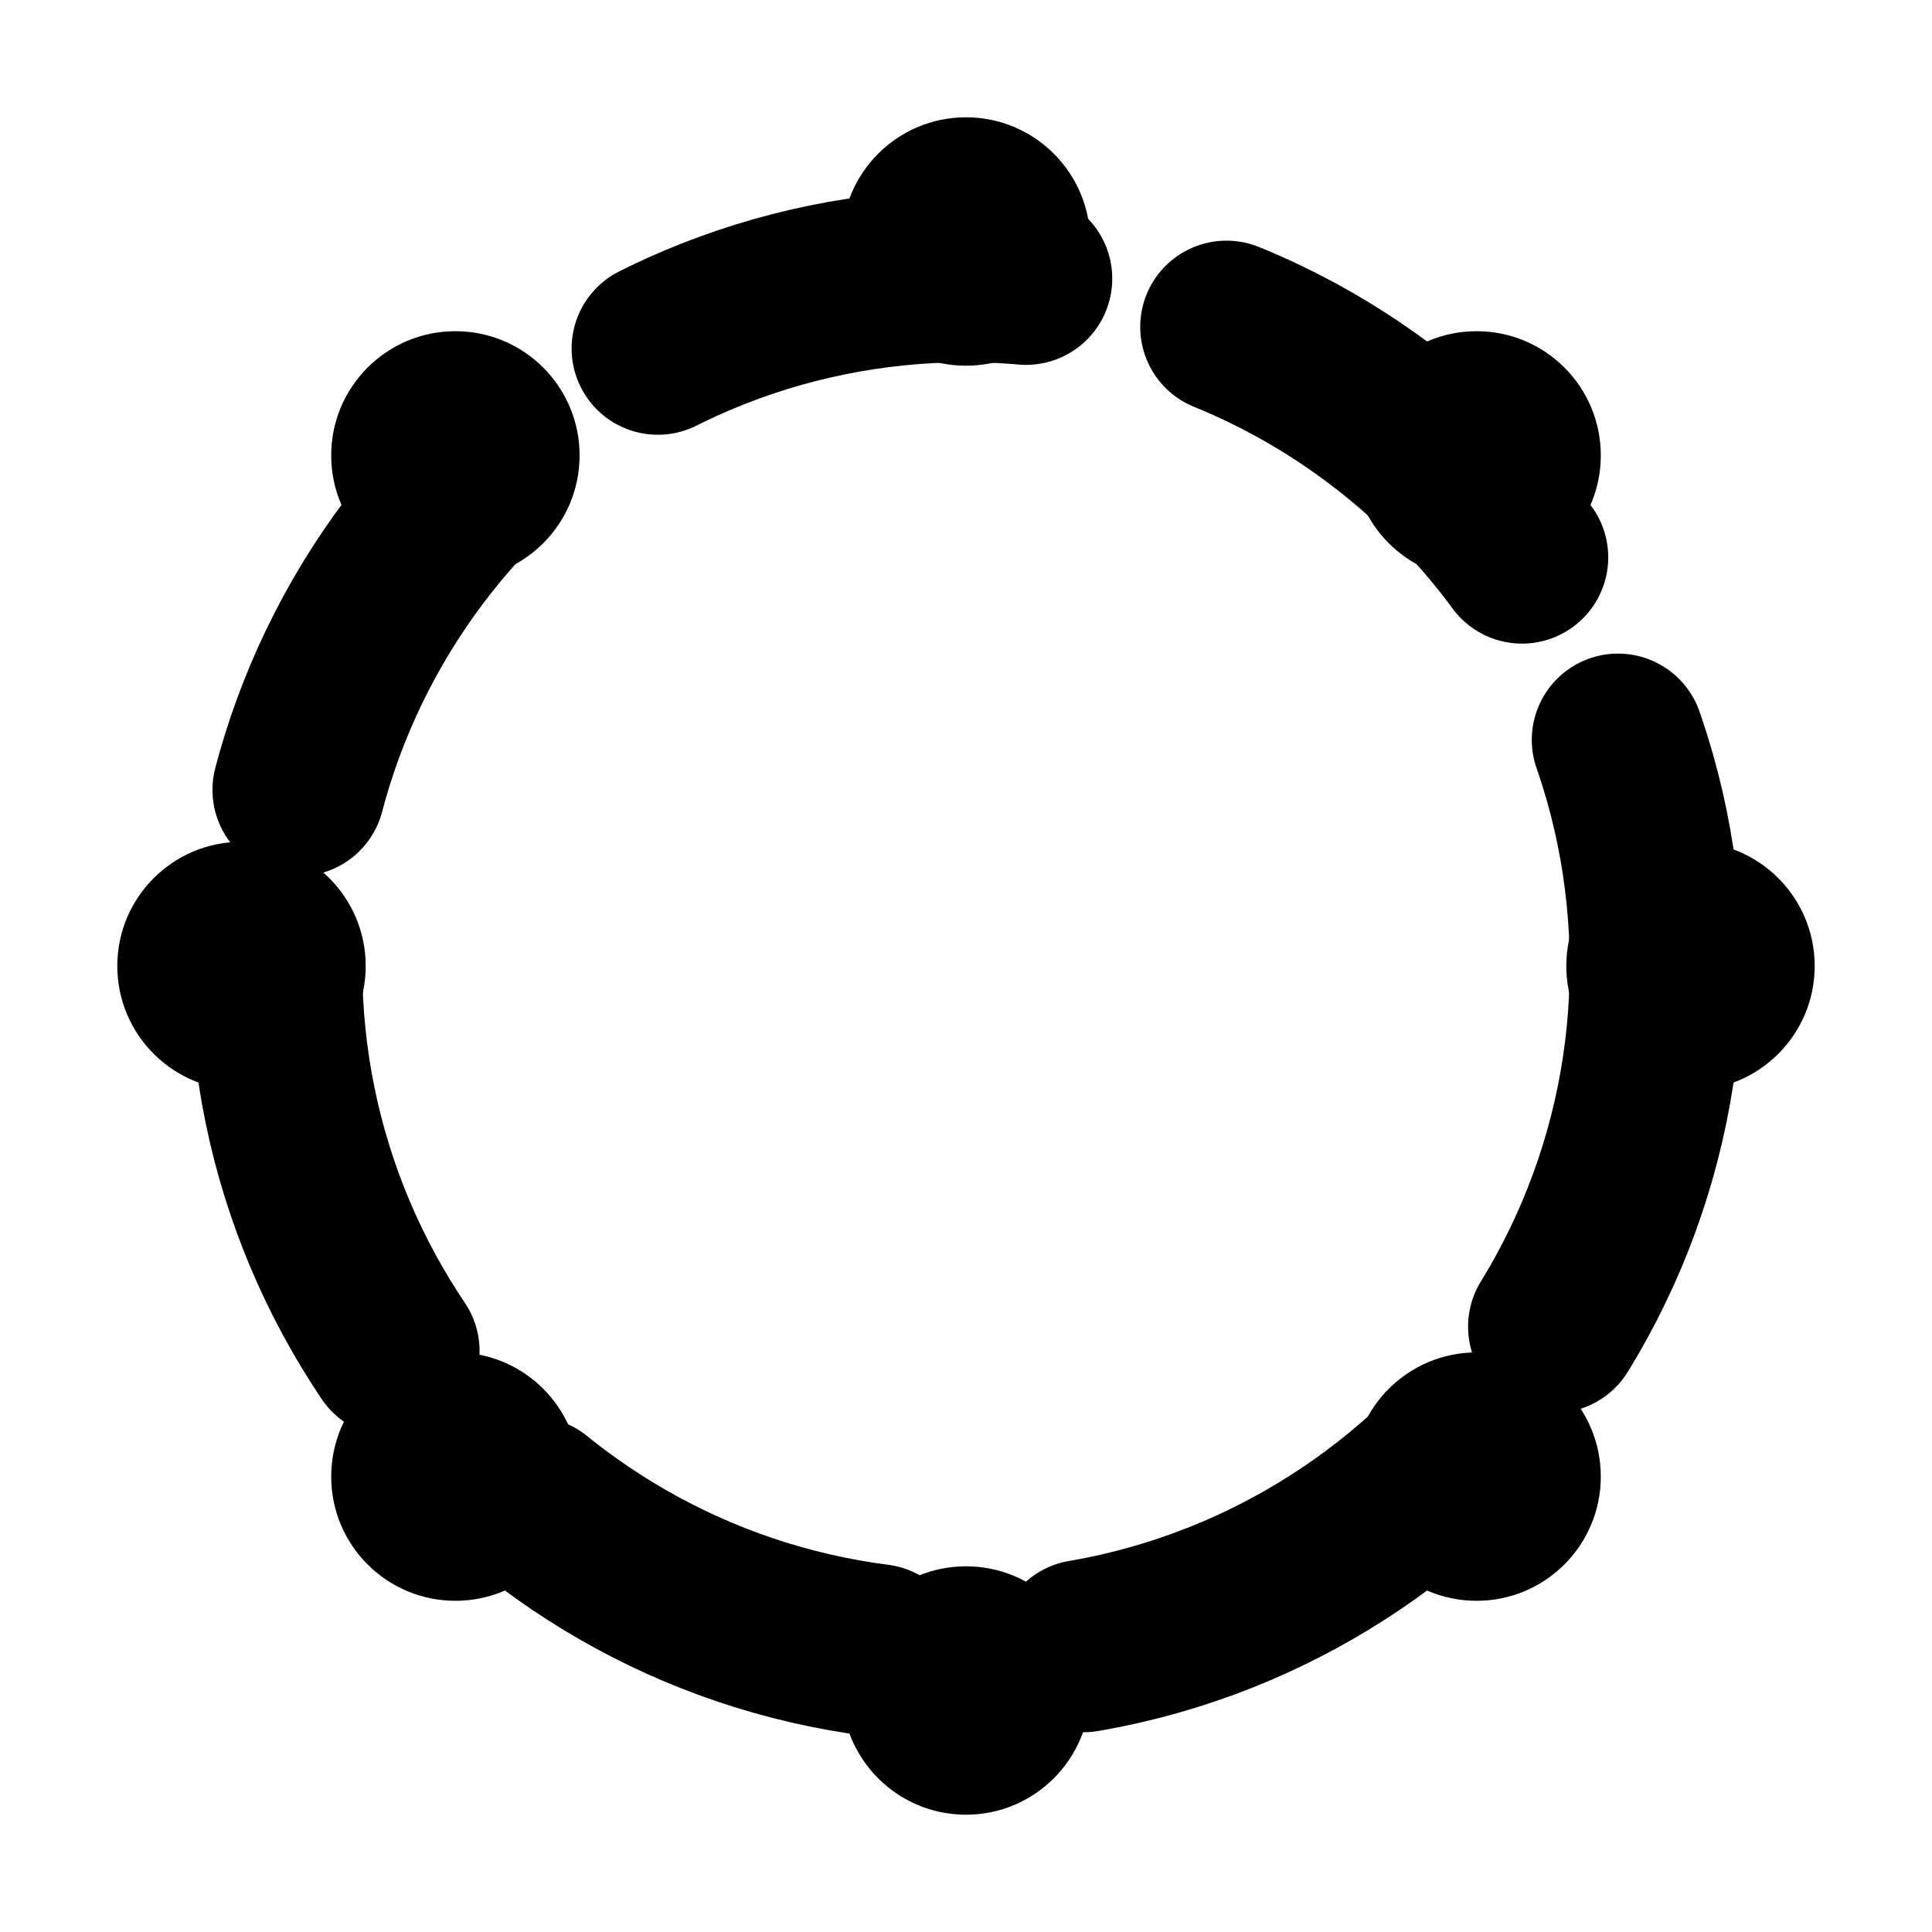
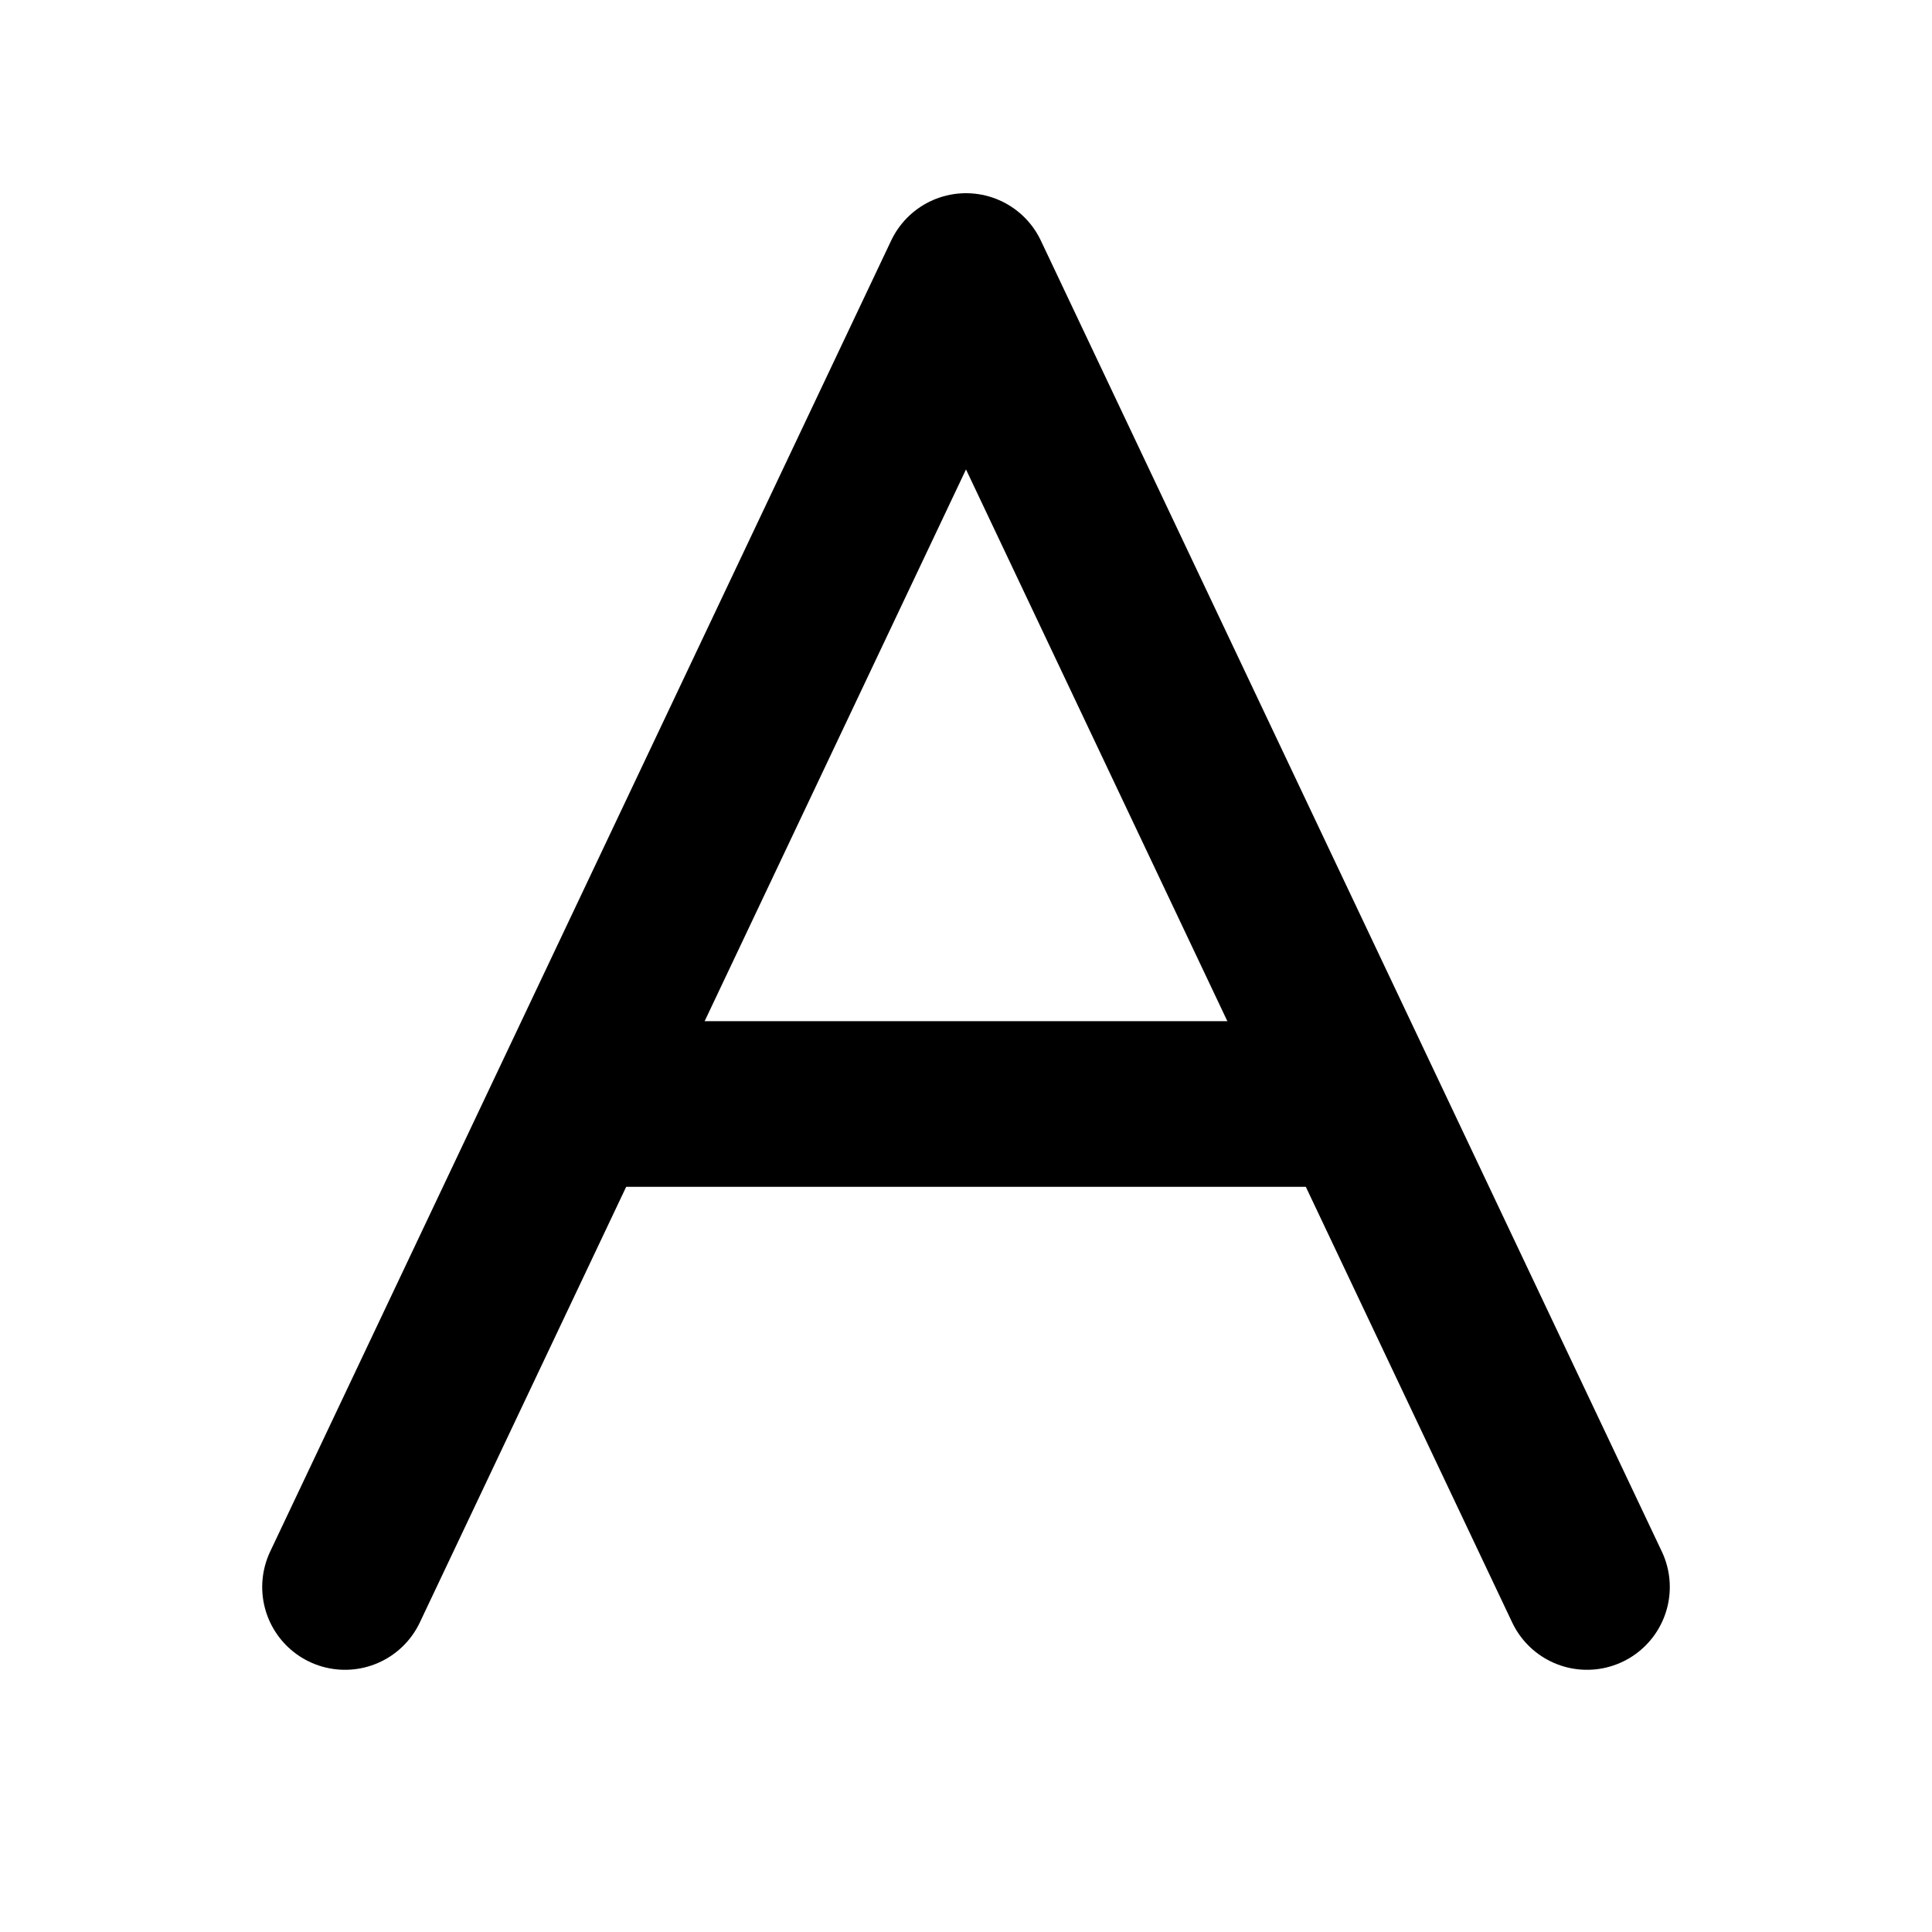
<svg xmlns="http://www.w3.org/2000/svg" width="28" height="28" viewBox="0 0 28 28" fill="none">
-   <circle cx="14" cy="14" r="10" stroke="currentColor" stroke-width="2.5" fill="none" stroke-dasharray="5.5 3" stroke-linecap="round" />
-   <circle cx="14" cy="3.5" r="1.8" fill="currentColor" />
-   <circle cx="21.4" cy="6.6" r="1.8" fill="currentColor" />
-   <circle cx="24.5" cy="14" r="1.8" fill="currentColor" />
-   <circle cx="21.4" cy="21.4" r="1.8" fill="currentColor" />
-   <circle cx="14" cy="24.5" r="1.8" fill="currentColor" />
-   <circle cx="6.6" cy="21.4" r="1.8" fill="currentColor" />
-   <circle cx="3.5" cy="14" r="1.8" fill="currentColor" />
-   <circle cx="6.6" cy="6.6" r="1.8" fill="currentColor" />
+   <path d="M 5 23 L 14 4 L 23 23" stroke="currentColor" stroke-width="2.4" stroke-linecap="round" stroke-linejoin="round" fill="none" />
+   <path d="M 9 16 L 19 16" stroke="currentColor" stroke-width="2.4" stroke-linecap="round" fill="none" />
</svg>
